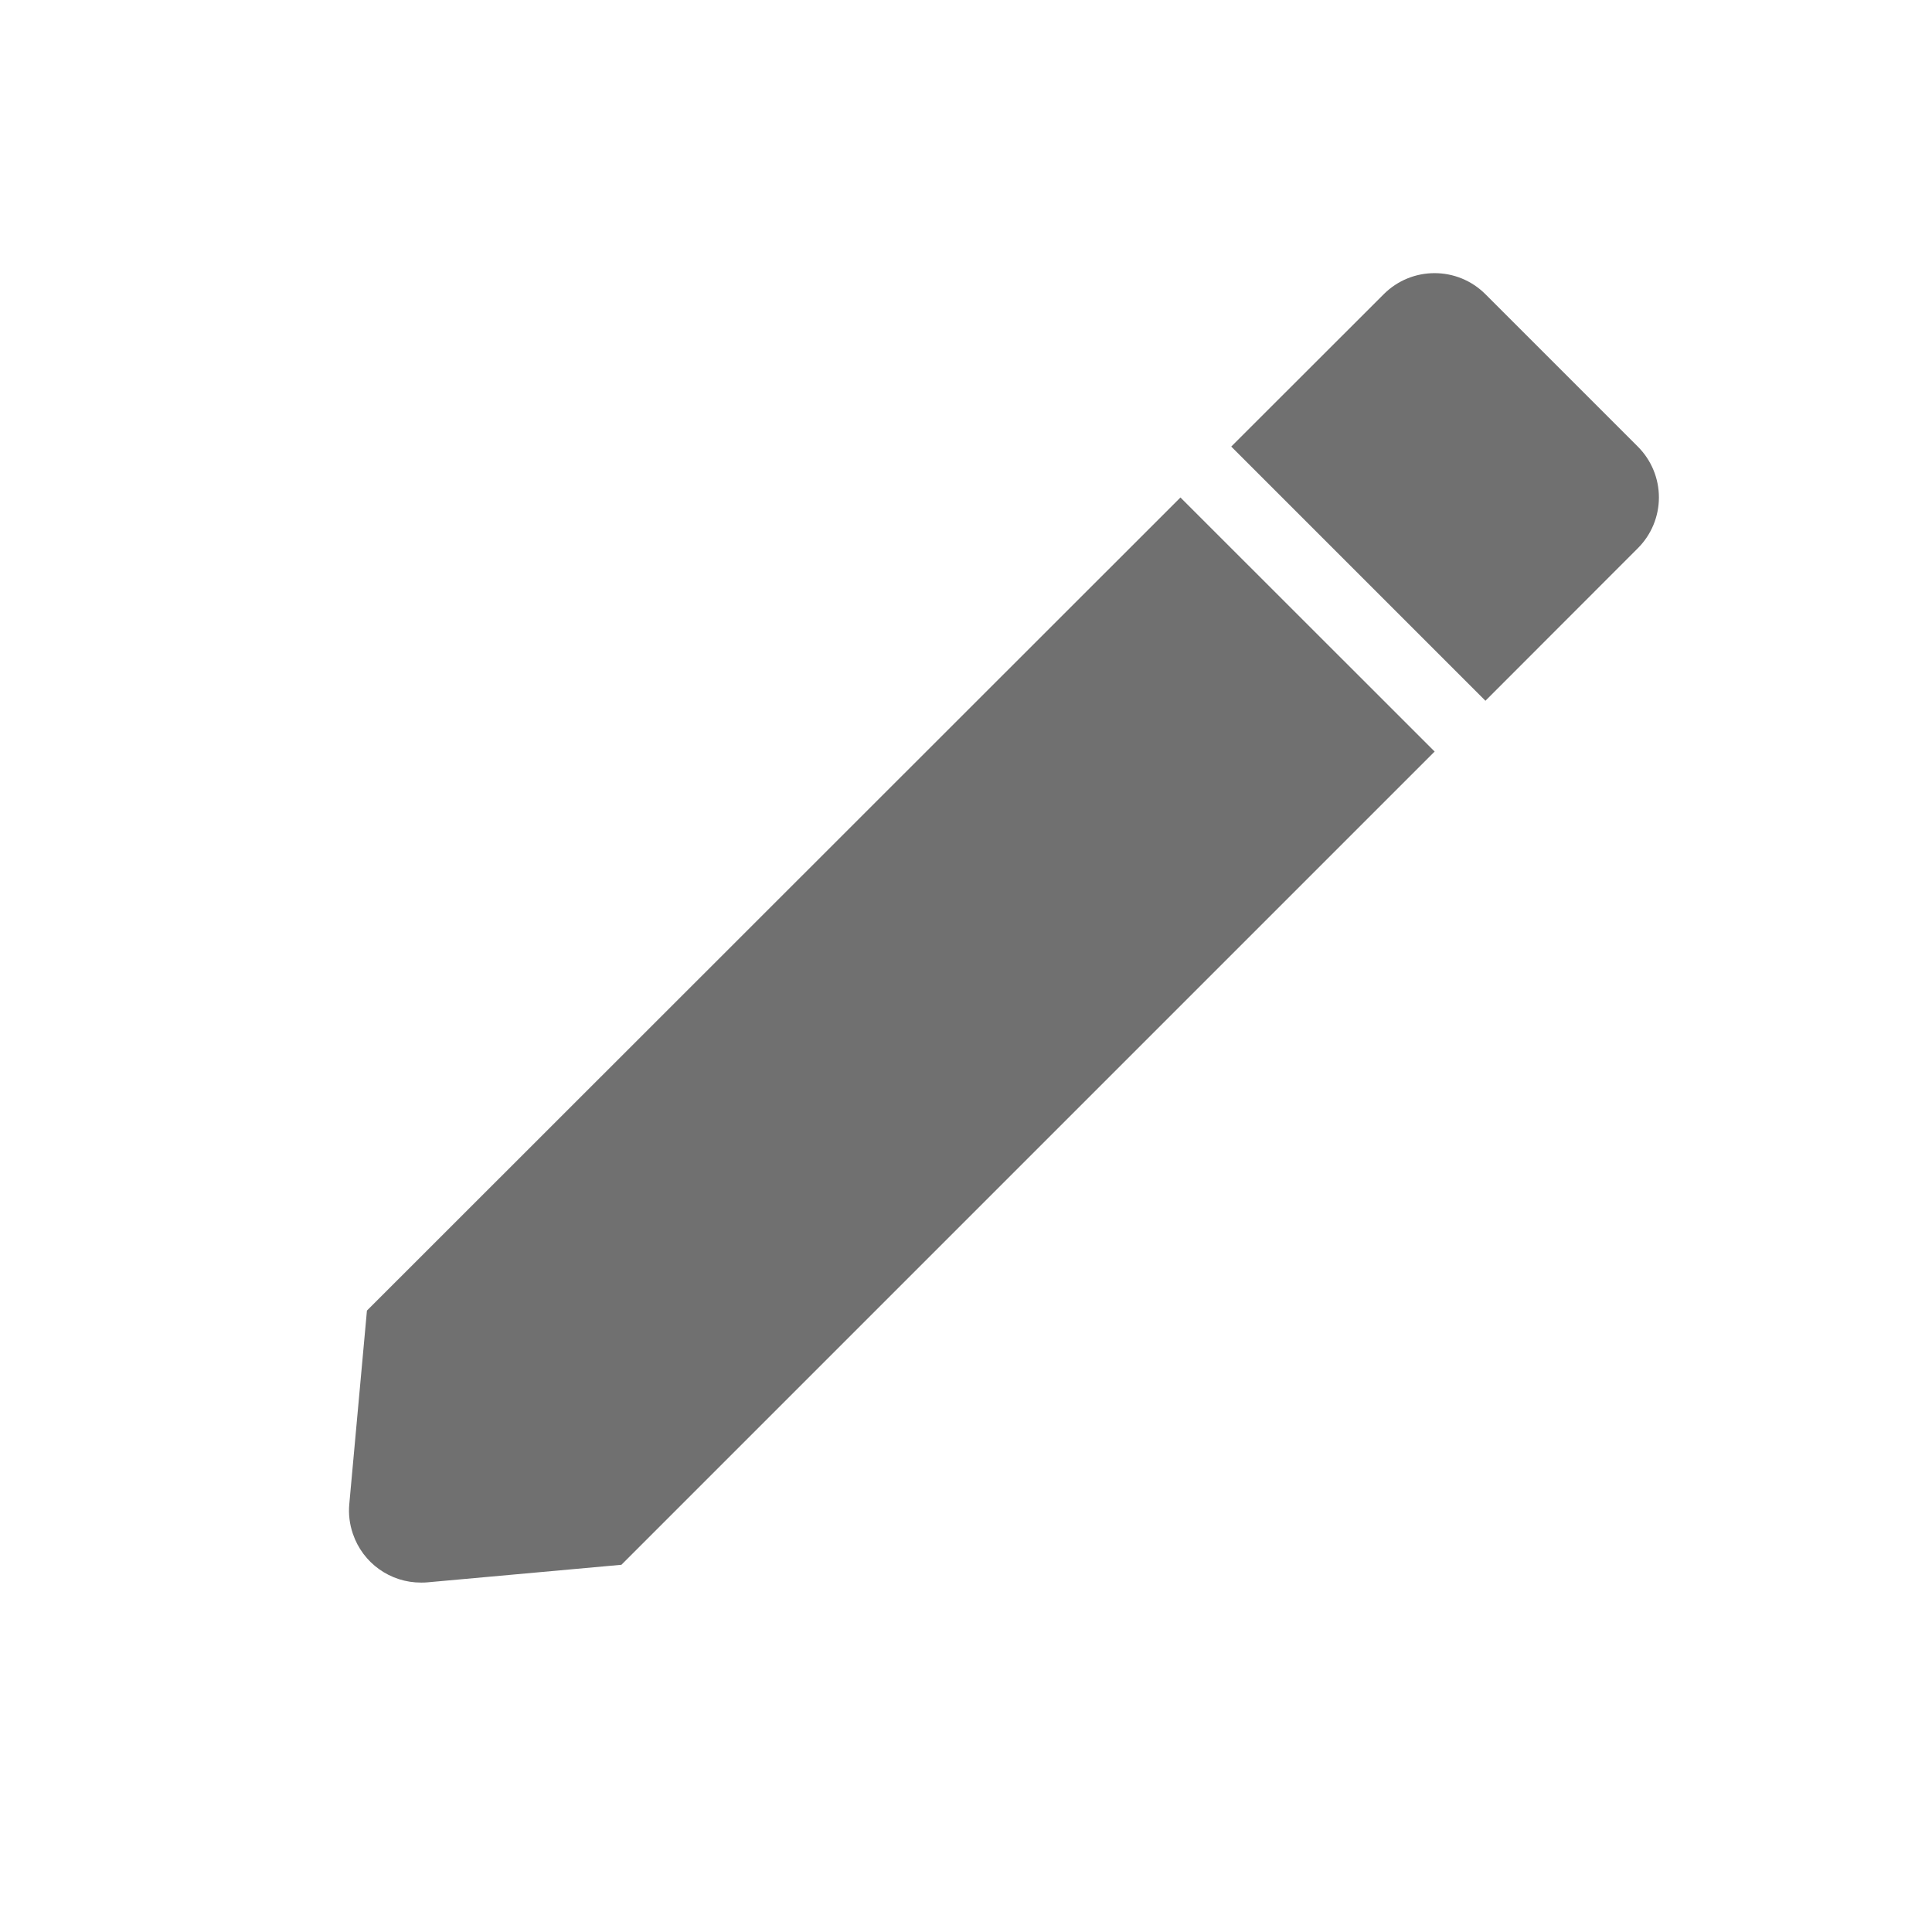
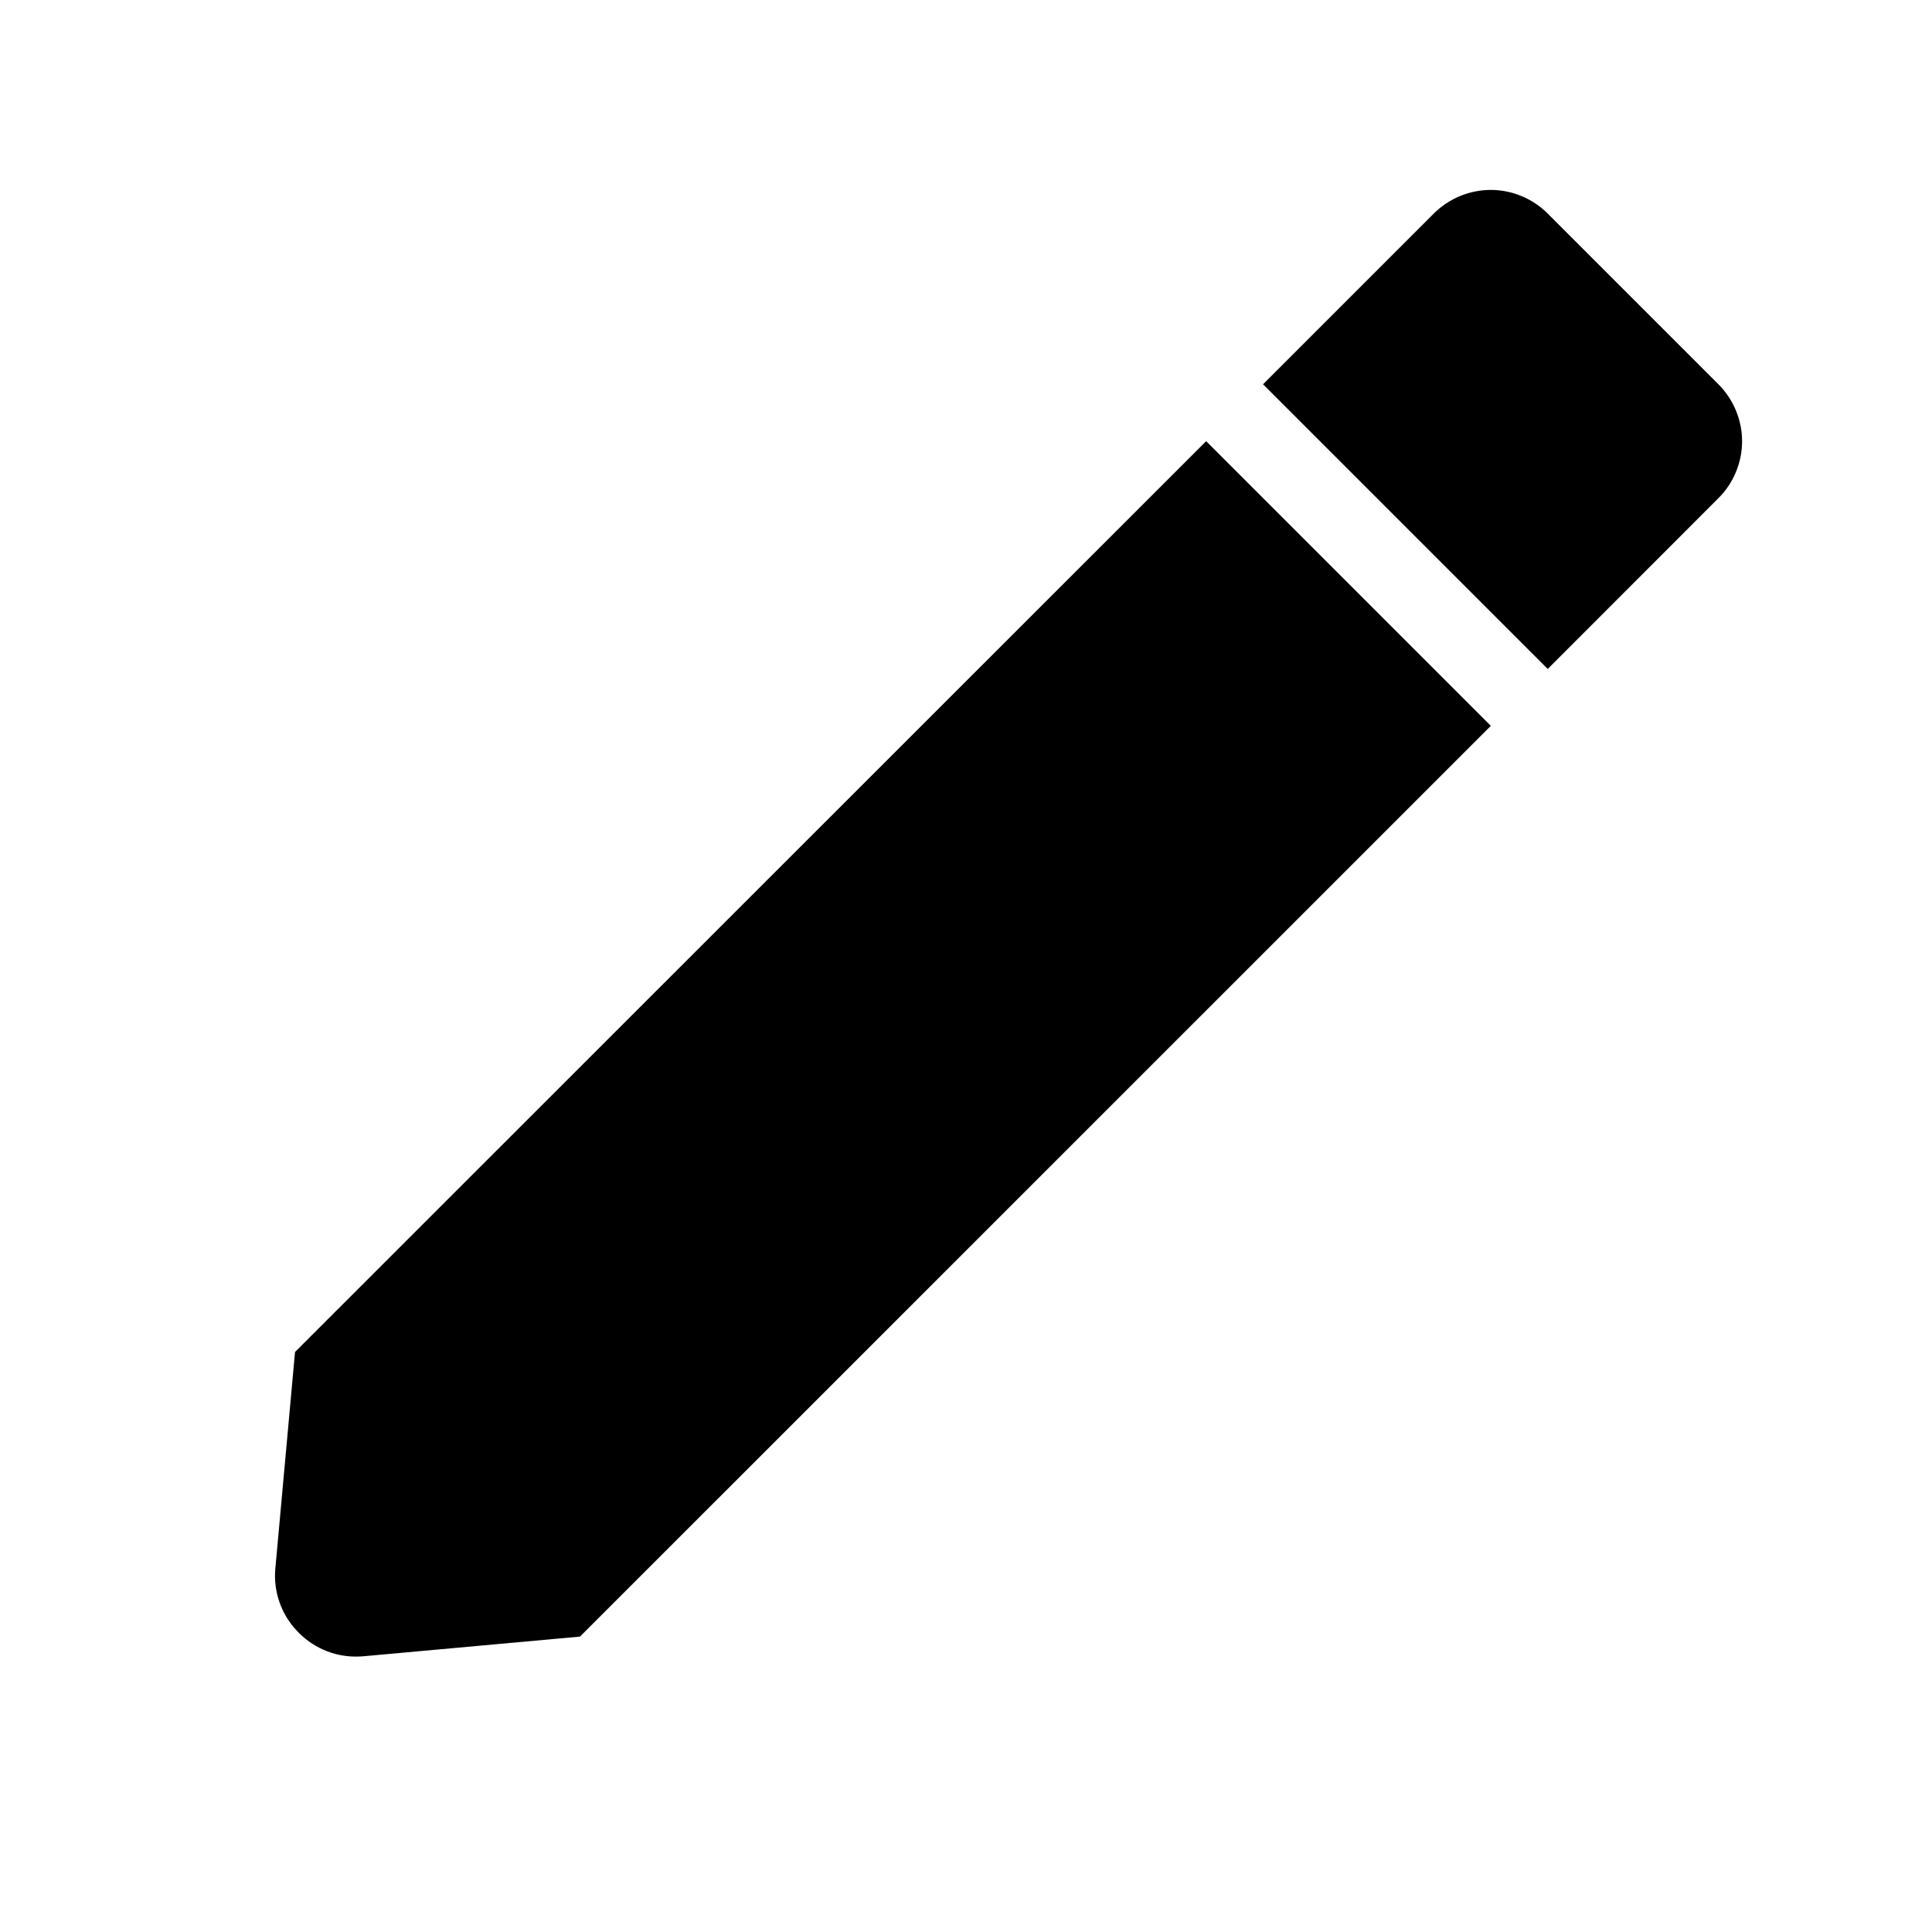
- <svg xmlns="http://www.w3.org/2000/svg" width="14" height="14" fill="none">
-   <path fill="#111" fill-opacity=".6" d="M3.052 11.468a.52.52 0 0 1-.495-.354.515.515 0 0 1-.026-.214l.128-1.403 5.895-5.892 1.842 1.841-5.893 5.893-1.403.127a.469.469 0 0 1-.048.002Zm7.712-6.39L8.922 3.236l1.105-1.104a.521.521 0 0 1 .737 0l1.104 1.104a.52.52 0 0 1 0 .737l-1.104 1.105Z" />
+ <svg xmlns="http://www.w3.org/2000/svg" width="20" height="20" viewBox="0 0 20 20" fill="currentColor">
+   <path d="M3.683 17.149C3.568 17.149 3.453 17.125 3.348 17.078C3.242 17.031 3.147 16.963 3.069 16.877C2.99 16.793 2.929 16.692 2.892 16.582C2.854 16.473 2.84 16.356 2.85 16.241L3.054 13.996L12.486 4.567L15.433 7.514L6.004 16.942L3.759 17.146C3.734 17.148 3.709 17.149 3.683 17.149V17.149ZM16.022 6.925L13.075 3.978L14.842 2.211C14.92 2.133 15.012 2.072 15.113 2.03C15.214 1.988 15.323 1.966 15.432 1.966C15.542 1.966 15.65 1.988 15.751 2.03C15.852 2.072 15.944 2.133 16.022 2.211L17.789 3.978C17.867 4.056 17.928 4.148 17.97 4.249C18.012 4.35 18.034 4.458 18.034 4.568C18.034 4.677 18.012 4.786 17.97 4.887C17.928 4.988 17.867 5.08 17.789 5.157L16.023 6.924L16.022 6.925V6.925Z" />
</svg>
